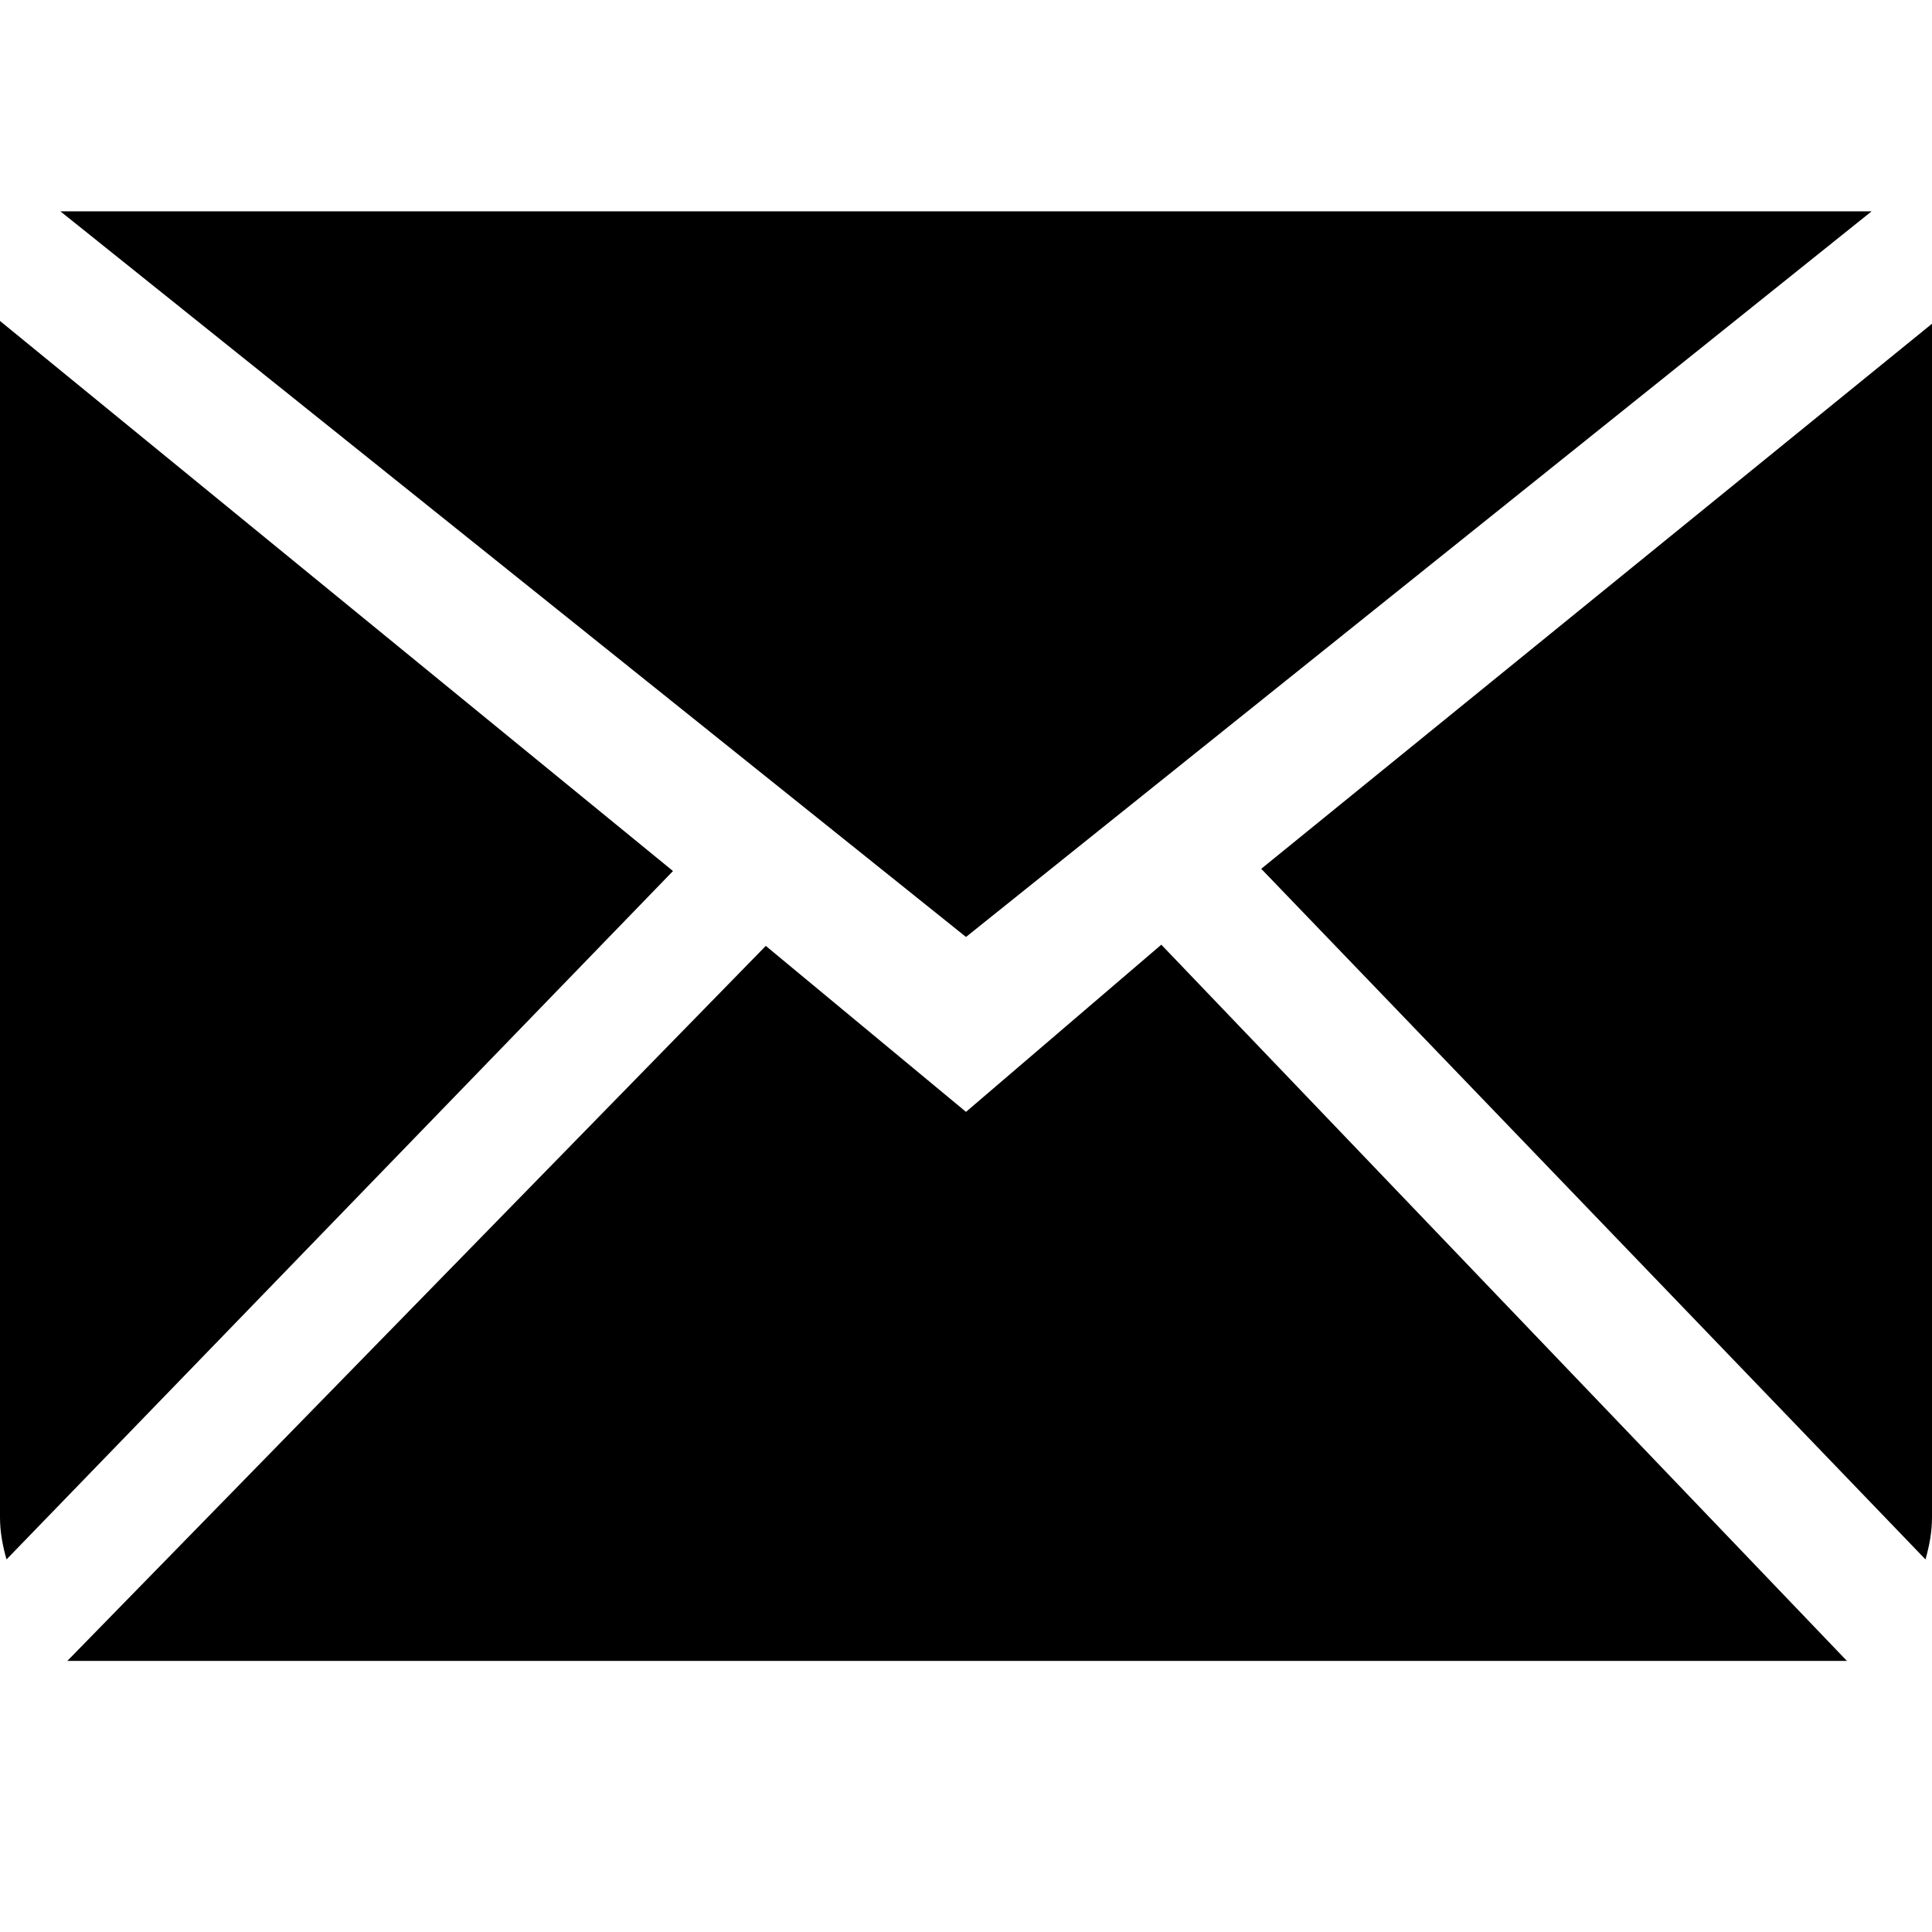
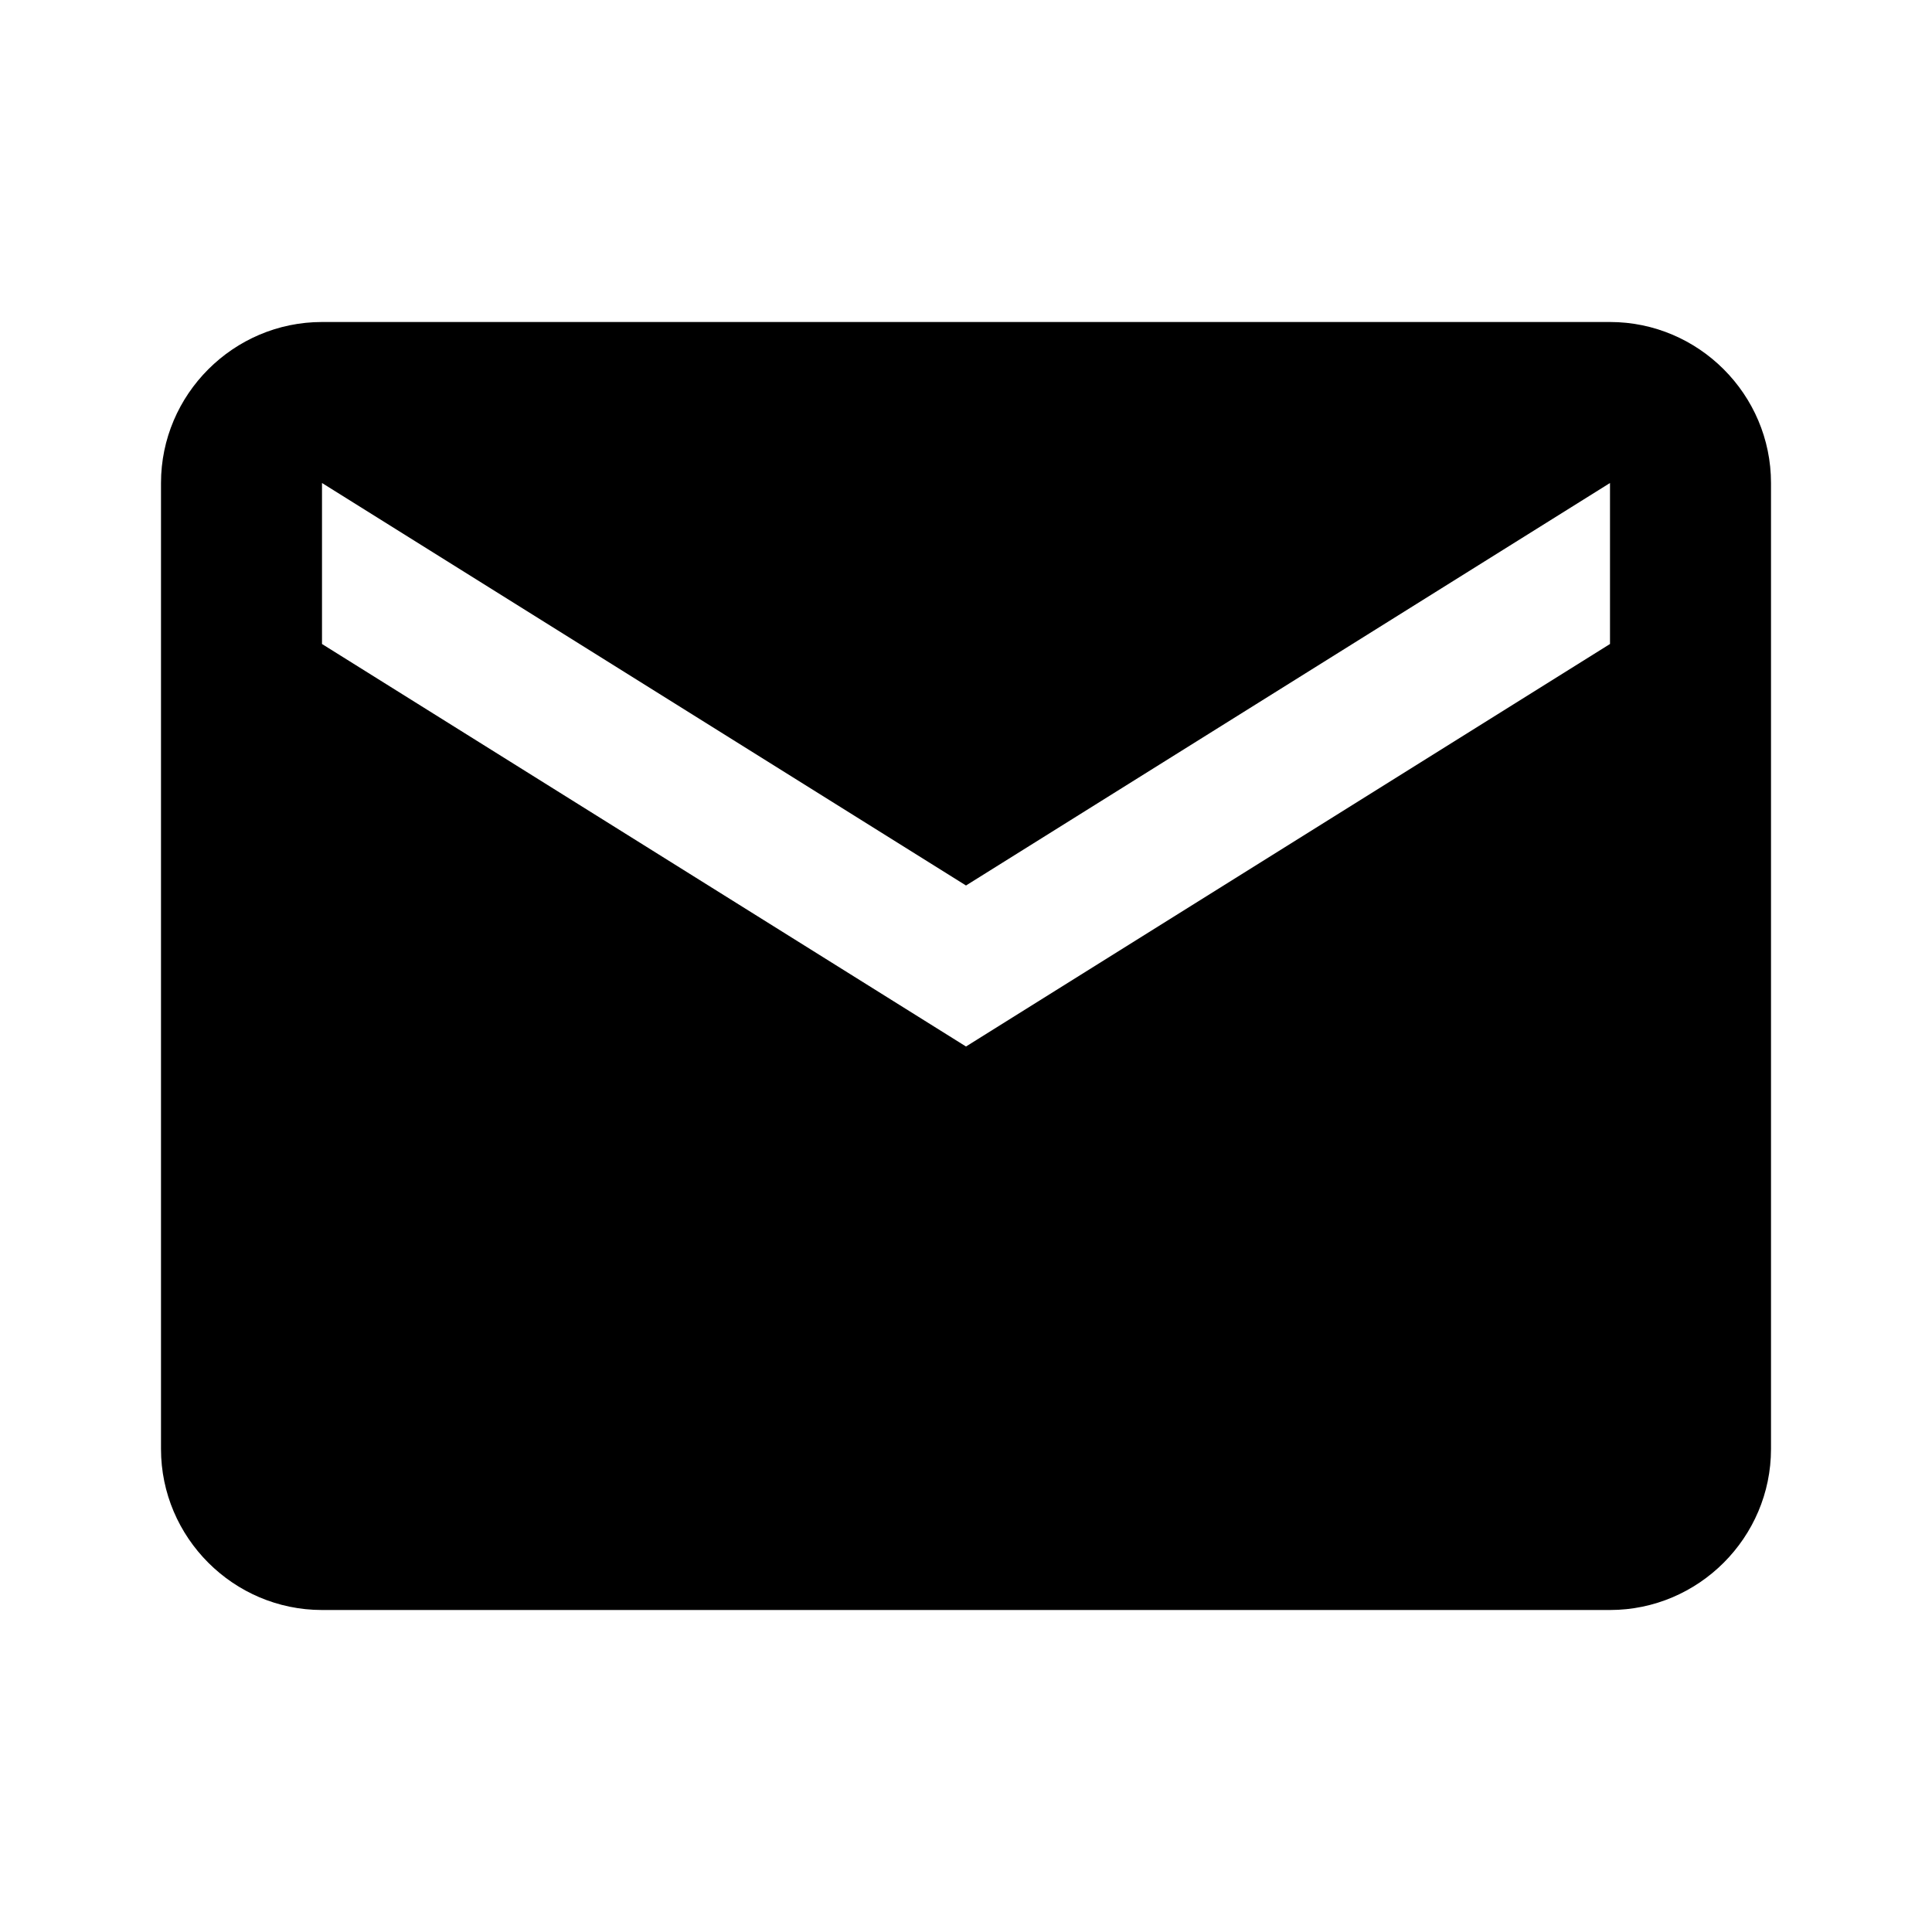
- <svg xmlns="http://www.w3.org/2000/svg" width="800px" height="800px" viewBox="0 -3.5 32 32" version="1.1">
-   <defs>
- 
-     </defs>
-   <g id="Page-1" stroke="none" stroke-width="1" fill="none" fill-rule="evenodd">
-     <g id="Icon-Set-Filled" transform="translate(-414, -261)" fill="#000000">
-       <path d="M430,275.916 L426.684,273.167 L415.115,285.01 L444.591,285.01 L433.235,273.147 L430,275.916 L430,275.916 Z M434.89,271.89 L445.892,283.329 C445.955,283.107 446,282.877 446,282.634 L446,262.862 L434.89,271.89 L434.89,271.89 Z M414,262.816 L414,282.634 C414,282.877 414.045,283.107 414.108,283.329 L425.147,271.927 L414,262.816 L414,262.816 Z M445,261 L415,261 L430,273.019 L445,261 L445,261 Z" id="mail">
- 
-             </path>
-     </g>
-   </g>
+ <svg xmlns="http://www.w3.org/2000/svg" width="24" height="24" viewBox="0 0 24 24">
+   <path fill="#000000" d="M20 4H4c-1.1 0-2 .9-2 2v12c0 1.1.9 2 2 2h16c1.1 0 2-.9 2-2V6c0-1.1-.9-2-2-2zm0 4-8 5-8-5V6l8 5 8-5v2z" />
</svg>
